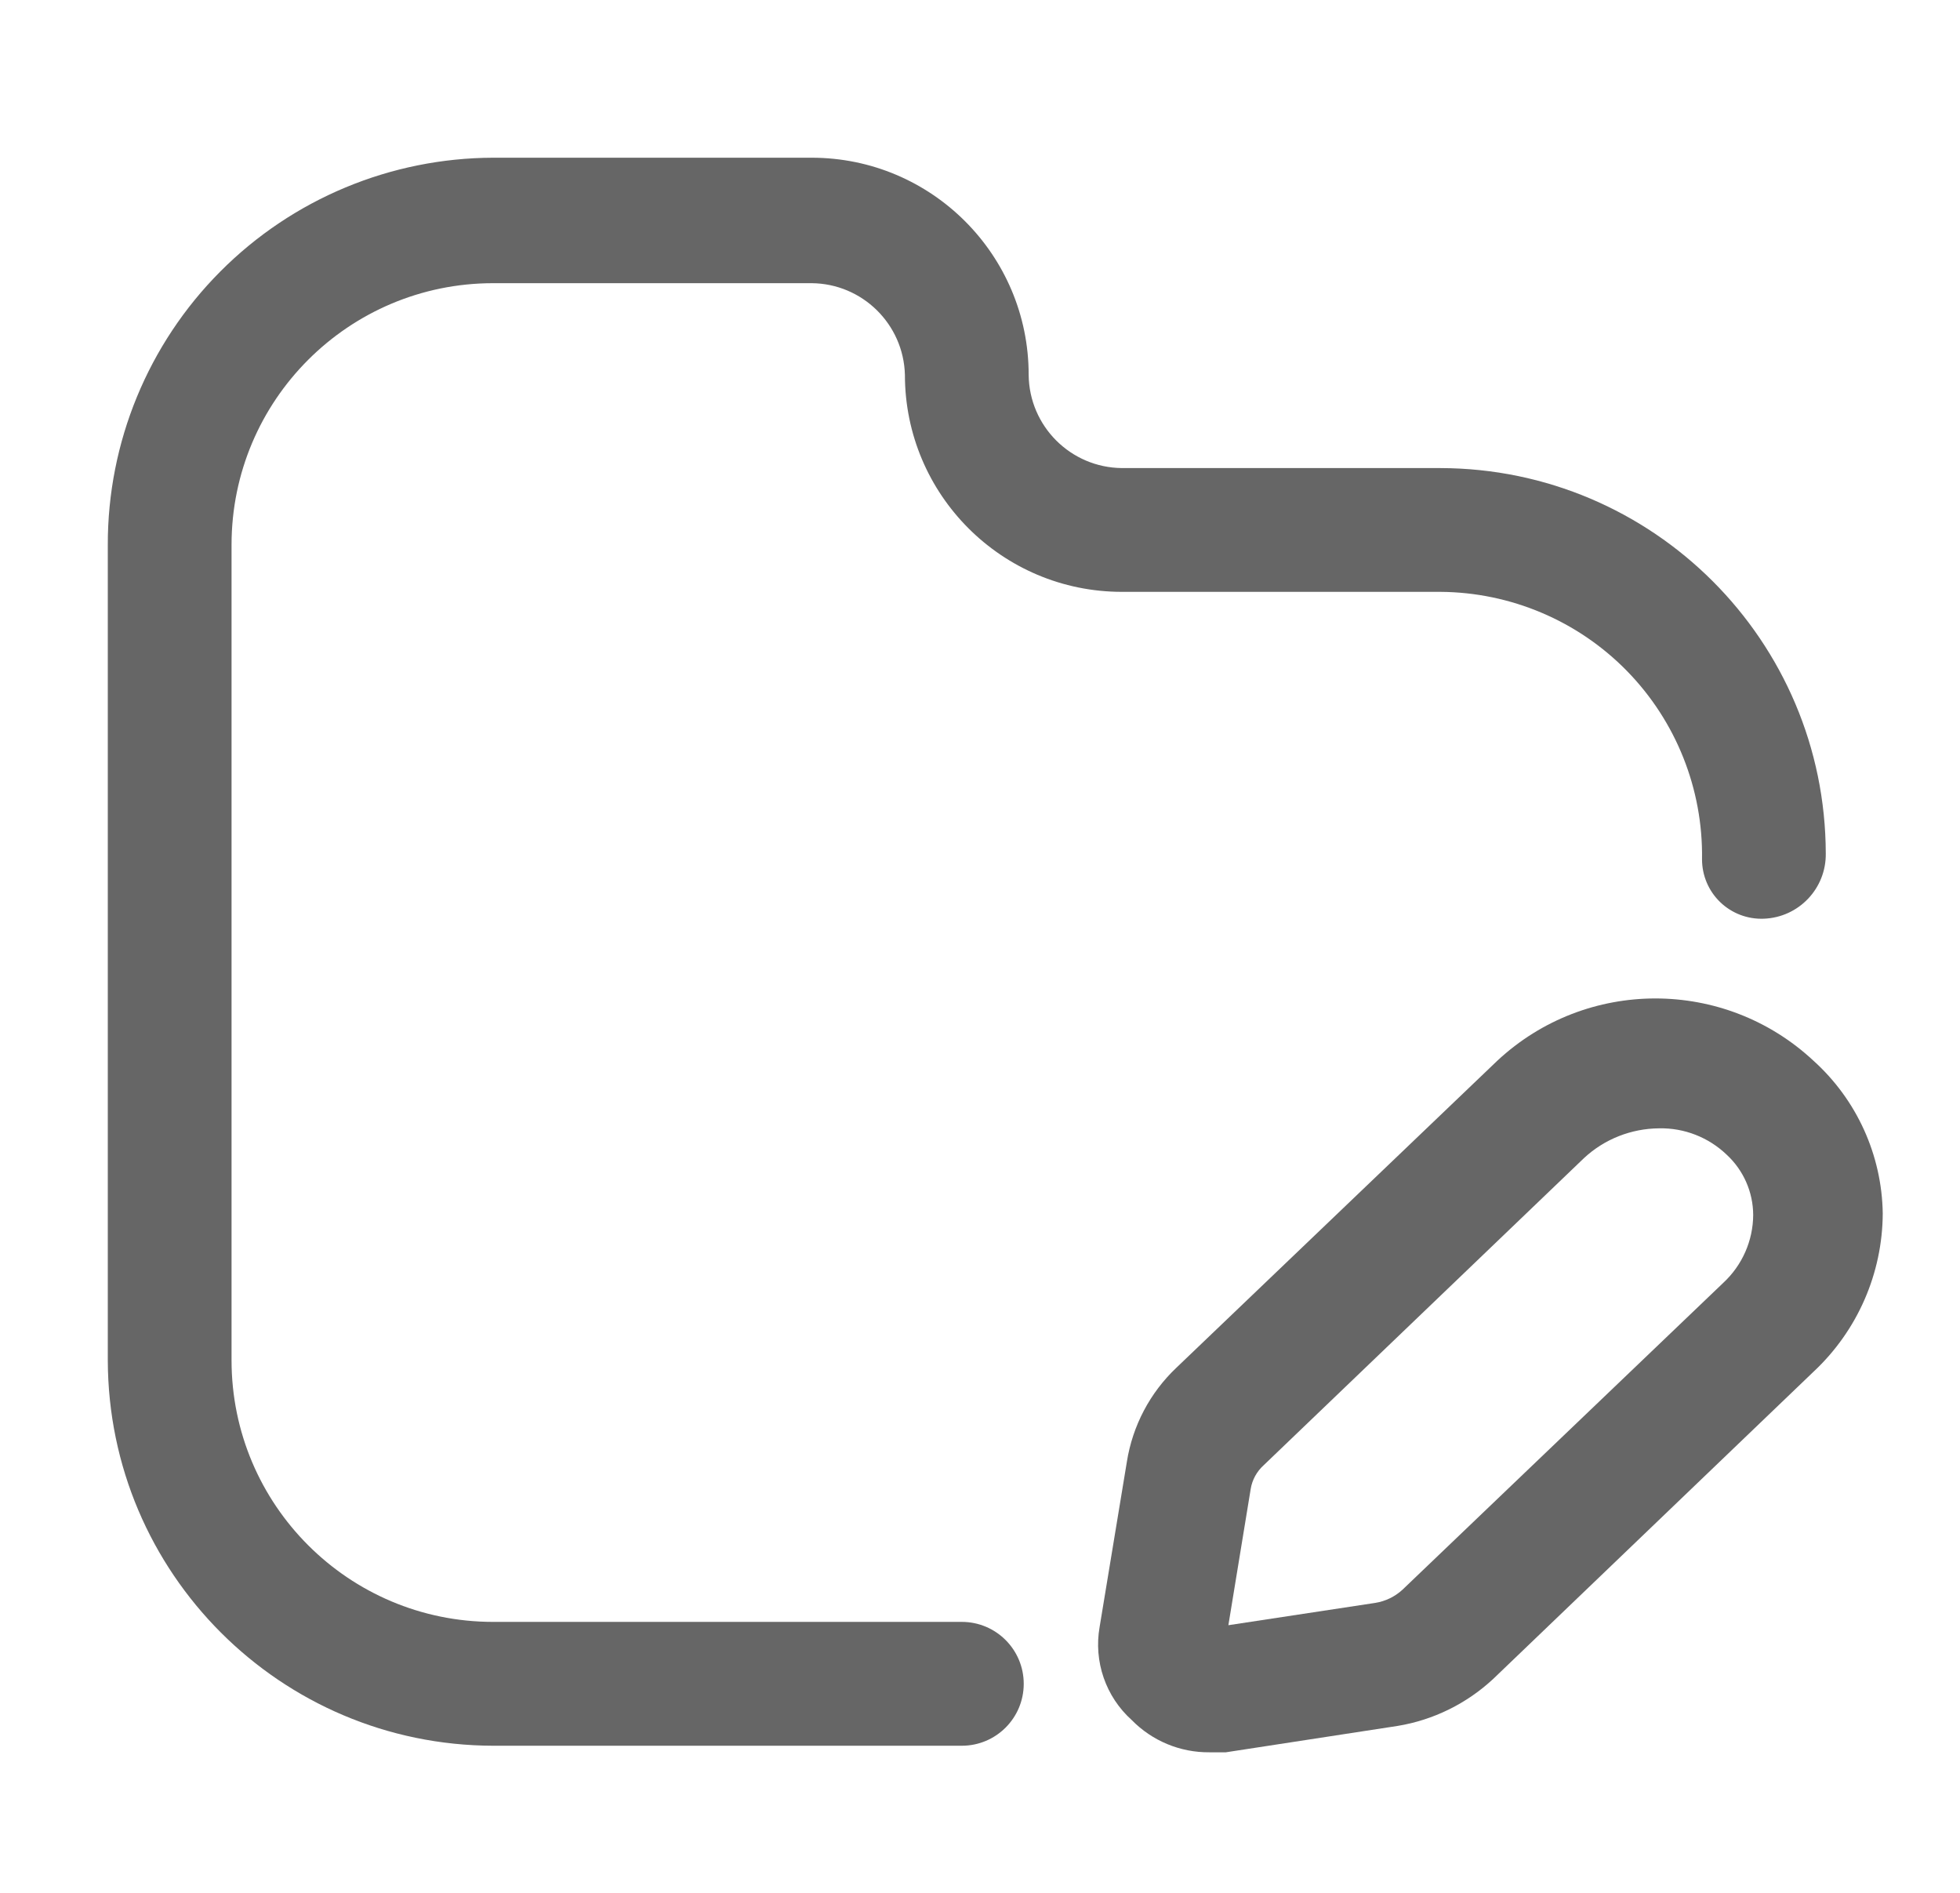
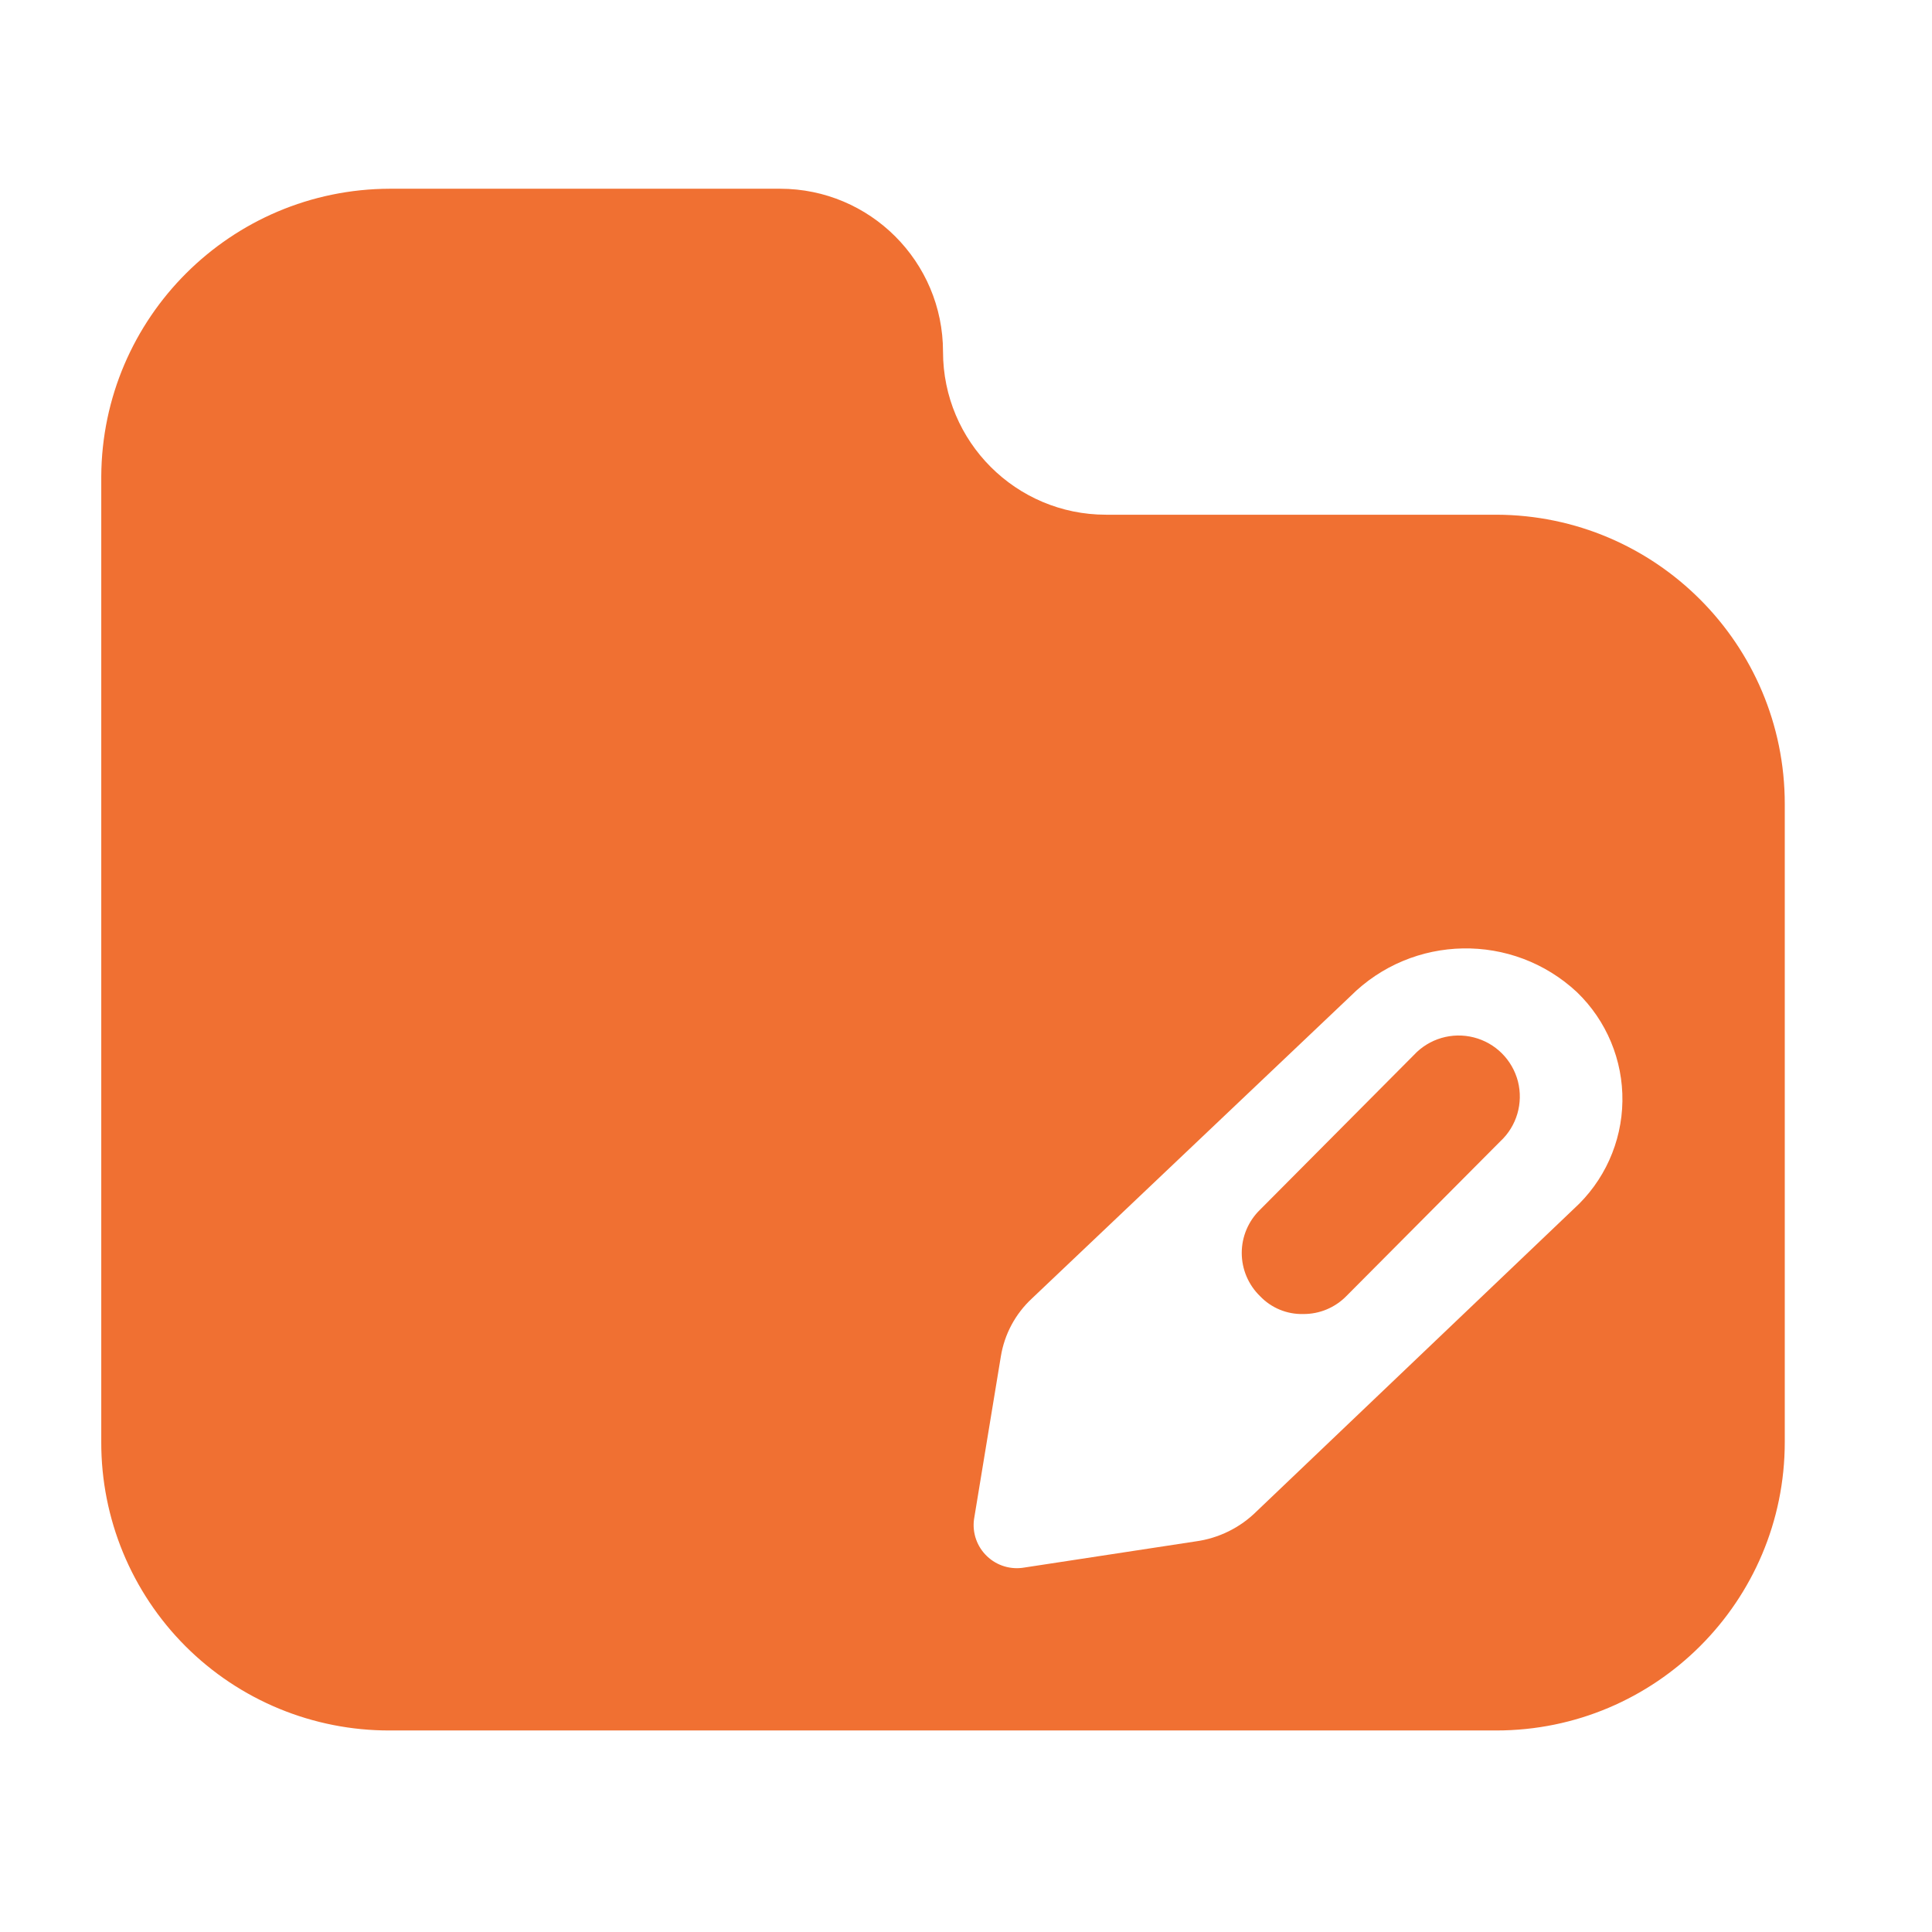
- <svg xmlns="http://www.w3.org/2000/svg" width="29" height="28" viewBox="0 0 29 28" fill="none">
-   <path d="M7.297 23.992H14.231C14.737 23.992 15.147 24.402 15.147 24.908C15.147 25.414 14.737 25.824 14.231 25.824H7.297C4.15 25.817 1.602 23.268 1.595 20.122V8.059C1.592 6.544 2.191 5.089 3.26 4.016C4.329 2.942 5.781 2.337 7.297 2.333H12.009C13.783 2.333 15.22 3.771 15.22 5.544C15.227 6.304 15.841 6.917 16.6 6.924H21.313C24.459 6.931 27.008 9.479 27.014 12.626C27.021 13.142 26.615 13.57 26.099 13.59C25.859 13.6 25.626 13.512 25.453 13.346C25.28 13.18 25.183 12.951 25.183 12.711C25.199 11.672 24.799 10.669 24.073 9.926C23.346 9.183 22.352 8.762 21.313 8.755H16.6C14.826 8.755 13.389 7.318 13.389 5.544C13.369 4.795 12.759 4.195 12.009 4.189H7.297C5.159 4.189 3.426 5.922 3.426 8.059V20.122C3.426 22.259 5.159 23.992 7.297 23.992Z" fill="#666666" />
-   <path fill-rule="evenodd" clip-rule="evenodd" d="M26.831 15.69C25.514 14.463 23.472 14.463 22.155 15.69L17.406 20.232C17.015 20.602 16.757 21.092 16.673 21.624L16.27 24.066C16.18 24.577 16.36 25.099 16.746 25.445C17.048 25.753 17.463 25.925 17.894 25.921H18.138L20.678 25.531C21.208 25.444 21.701 25.201 22.094 24.835L26.831 20.293C27.482 19.686 27.853 18.838 27.857 17.949C27.844 17.086 27.472 16.267 26.831 15.69ZM25.5 18.974L20.751 23.516C20.639 23.619 20.499 23.687 20.348 23.711L18.175 24.041L18.505 22.027C18.527 21.89 18.596 21.765 18.7 21.672L23.437 17.131C23.739 16.85 24.136 16.694 24.548 16.691C24.92 16.683 25.28 16.824 25.549 17.082C25.797 17.312 25.939 17.635 25.94 17.973C25.938 18.353 25.778 18.715 25.5 18.974Z" fill="#666666" />
+ <svg xmlns="http://www.w3.org/2000/svg" width="29" height="29" viewBox="0 0 29 29" fill="none">
+   <path d="M18.913 18.159L21.224 15.835C21.453 15.589 21.798 15.489 22.123 15.572C22.448 15.655 22.701 15.908 22.785 16.233C22.867 16.558 22.767 16.903 22.521 17.131L20.209 19.455C20.038 19.629 19.805 19.726 19.561 19.724C19.317 19.73 19.081 19.632 18.913 19.455C18.738 19.285 18.639 19.051 18.639 18.807C18.639 18.563 18.738 18.329 18.913 18.159Z" fill="#F07032" />
+   <path fill-rule="evenodd" clip-rule="evenodd" d="M22.46 7.726H16.601C15.25 7.726 14.155 6.63 14.155 5.279C14.155 3.928 13.06 2.833 11.709 2.833H5.85C3.466 2.84 1.533 4.767 1.52 7.151V21.645C1.517 22.794 1.972 23.897 2.784 24.71C3.597 25.523 4.7 25.978 5.85 25.975H22.46C24.851 25.975 26.79 24.036 26.79 21.645V12.068C26.79 9.674 24.853 7.732 22.46 7.726ZM23.622 18.147L18.864 22.684C18.616 22.931 18.294 23.09 17.947 23.137L15.378 23.529C15.174 23.565 14.965 23.503 14.816 23.36C14.666 23.218 14.593 23.012 14.62 22.807L15.023 20.361C15.077 20.027 15.241 19.722 15.488 19.492L20.27 14.954C21.202 14.021 22.706 13.993 23.671 14.893C24.115 15.321 24.362 15.914 24.353 16.53C24.344 17.147 24.079 17.733 23.622 18.147Z" fill="#F07032" />
</svg>
